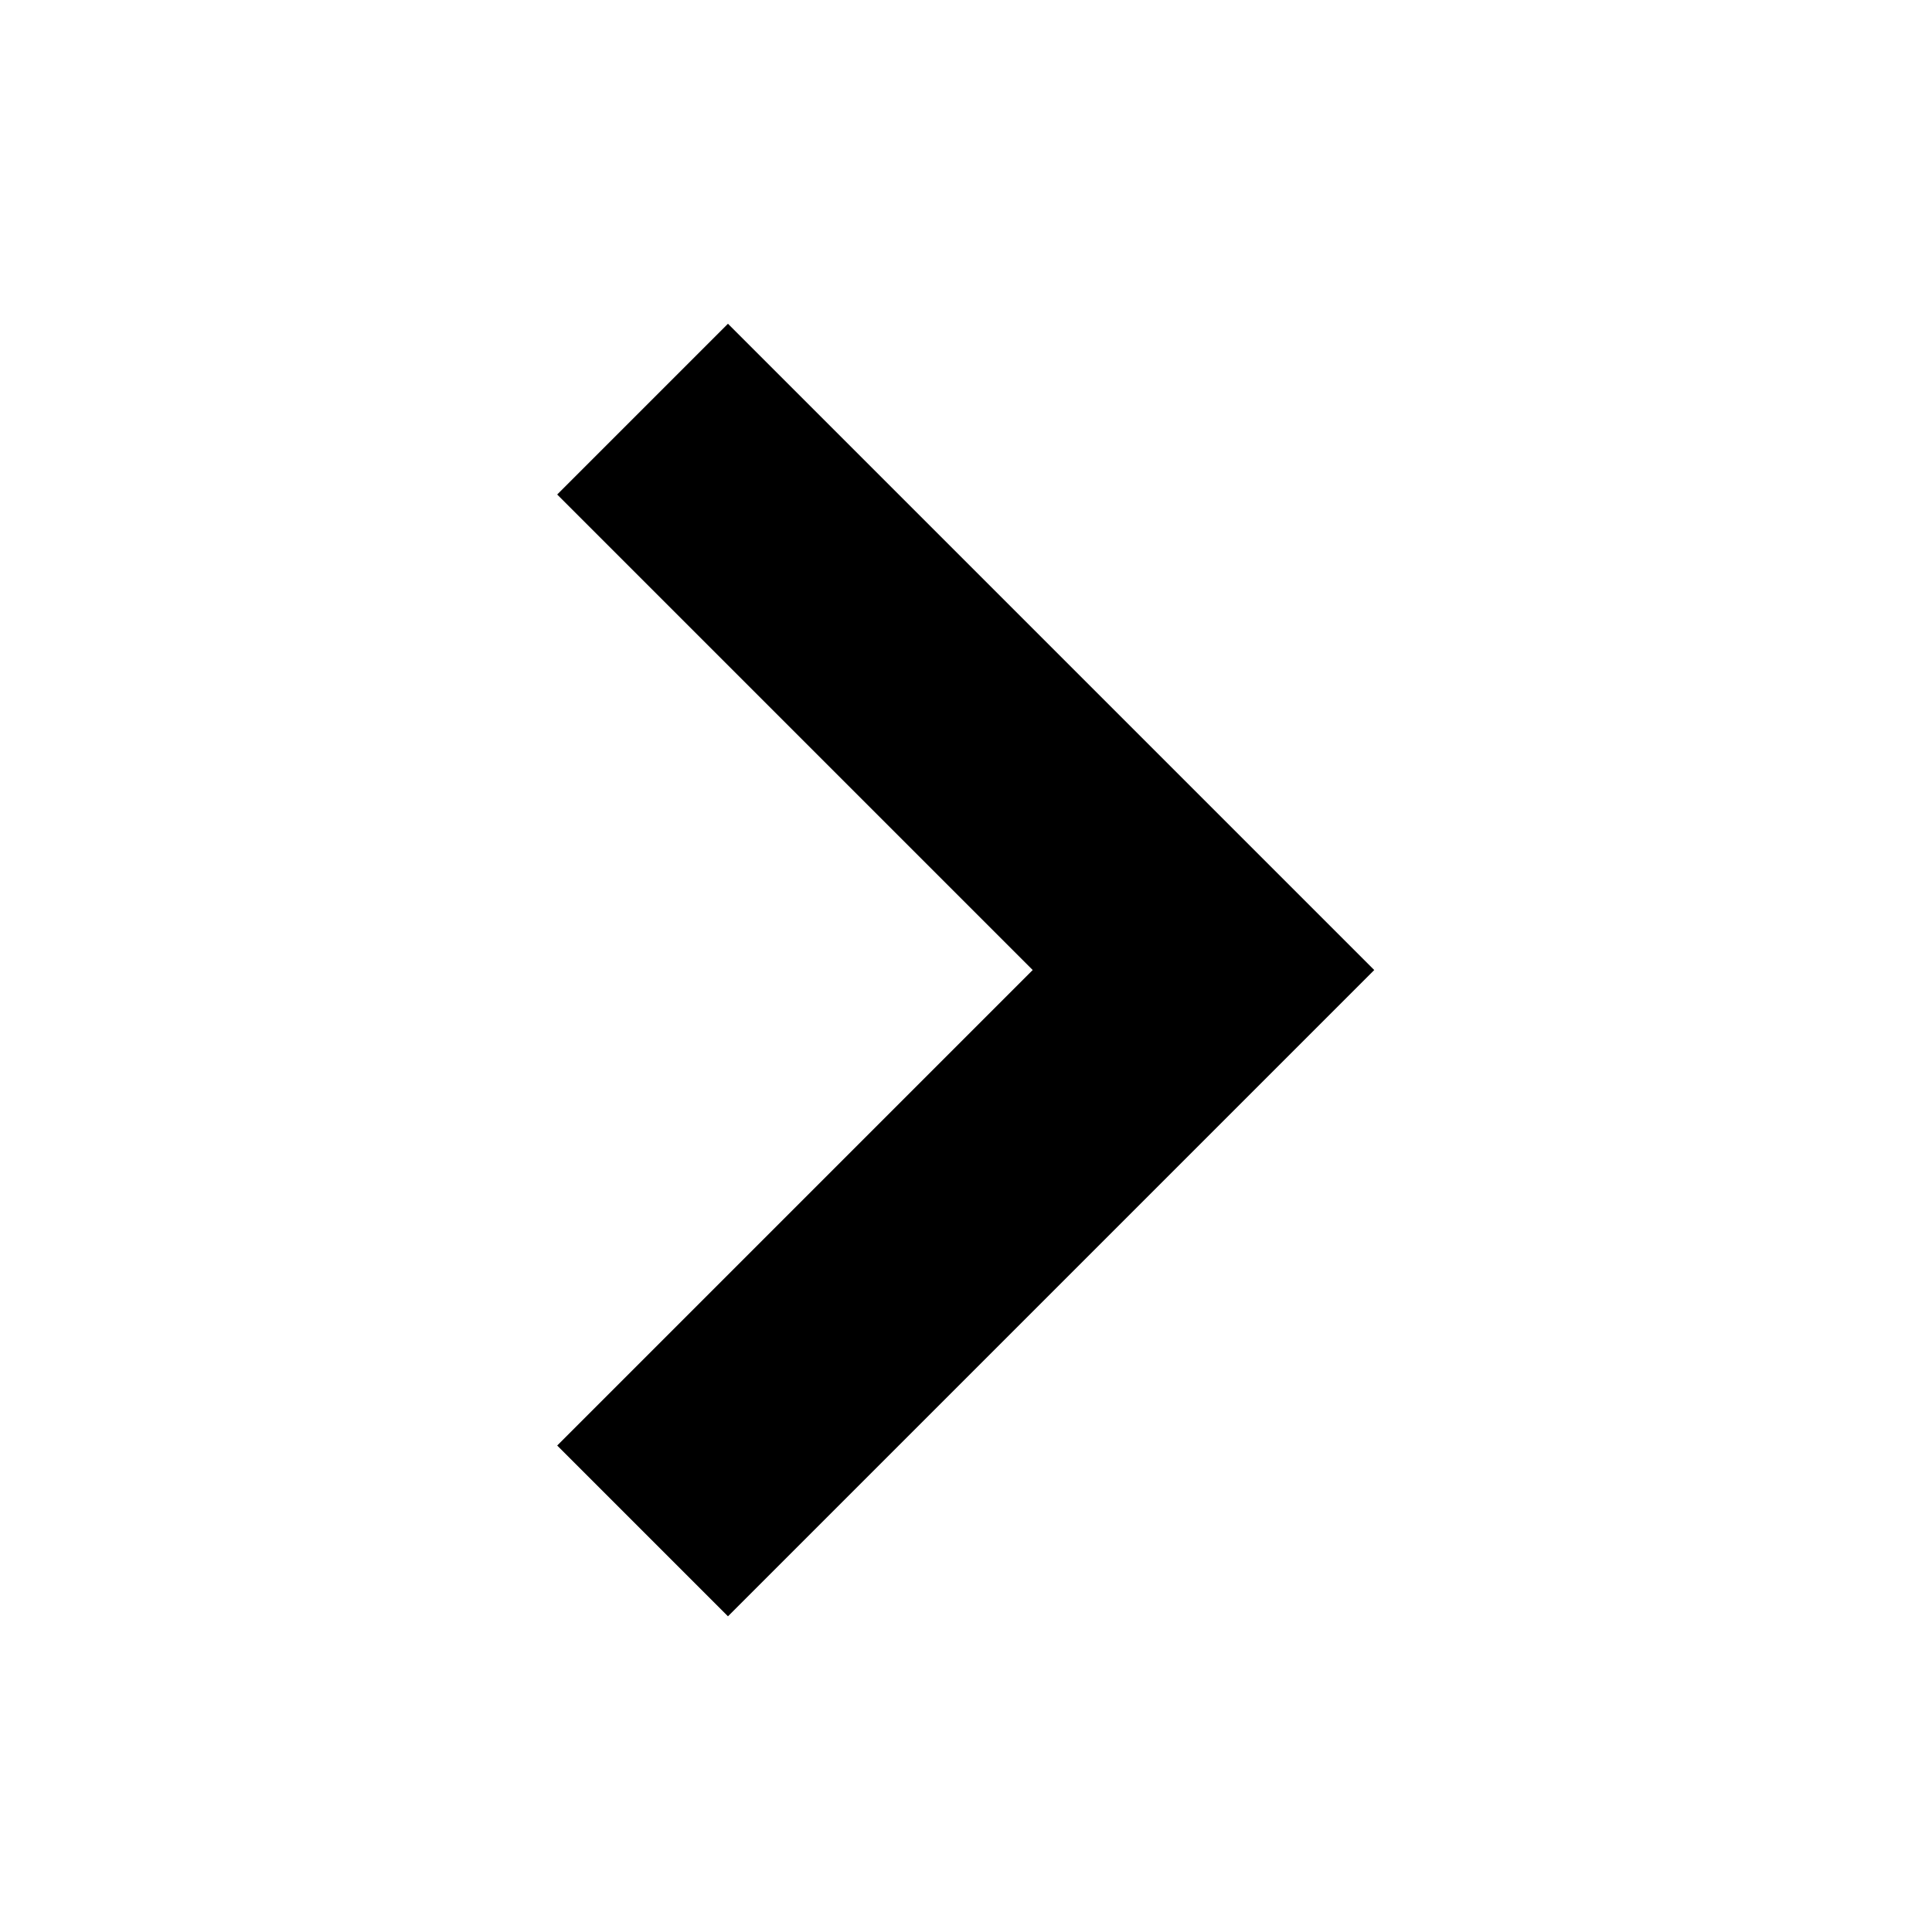
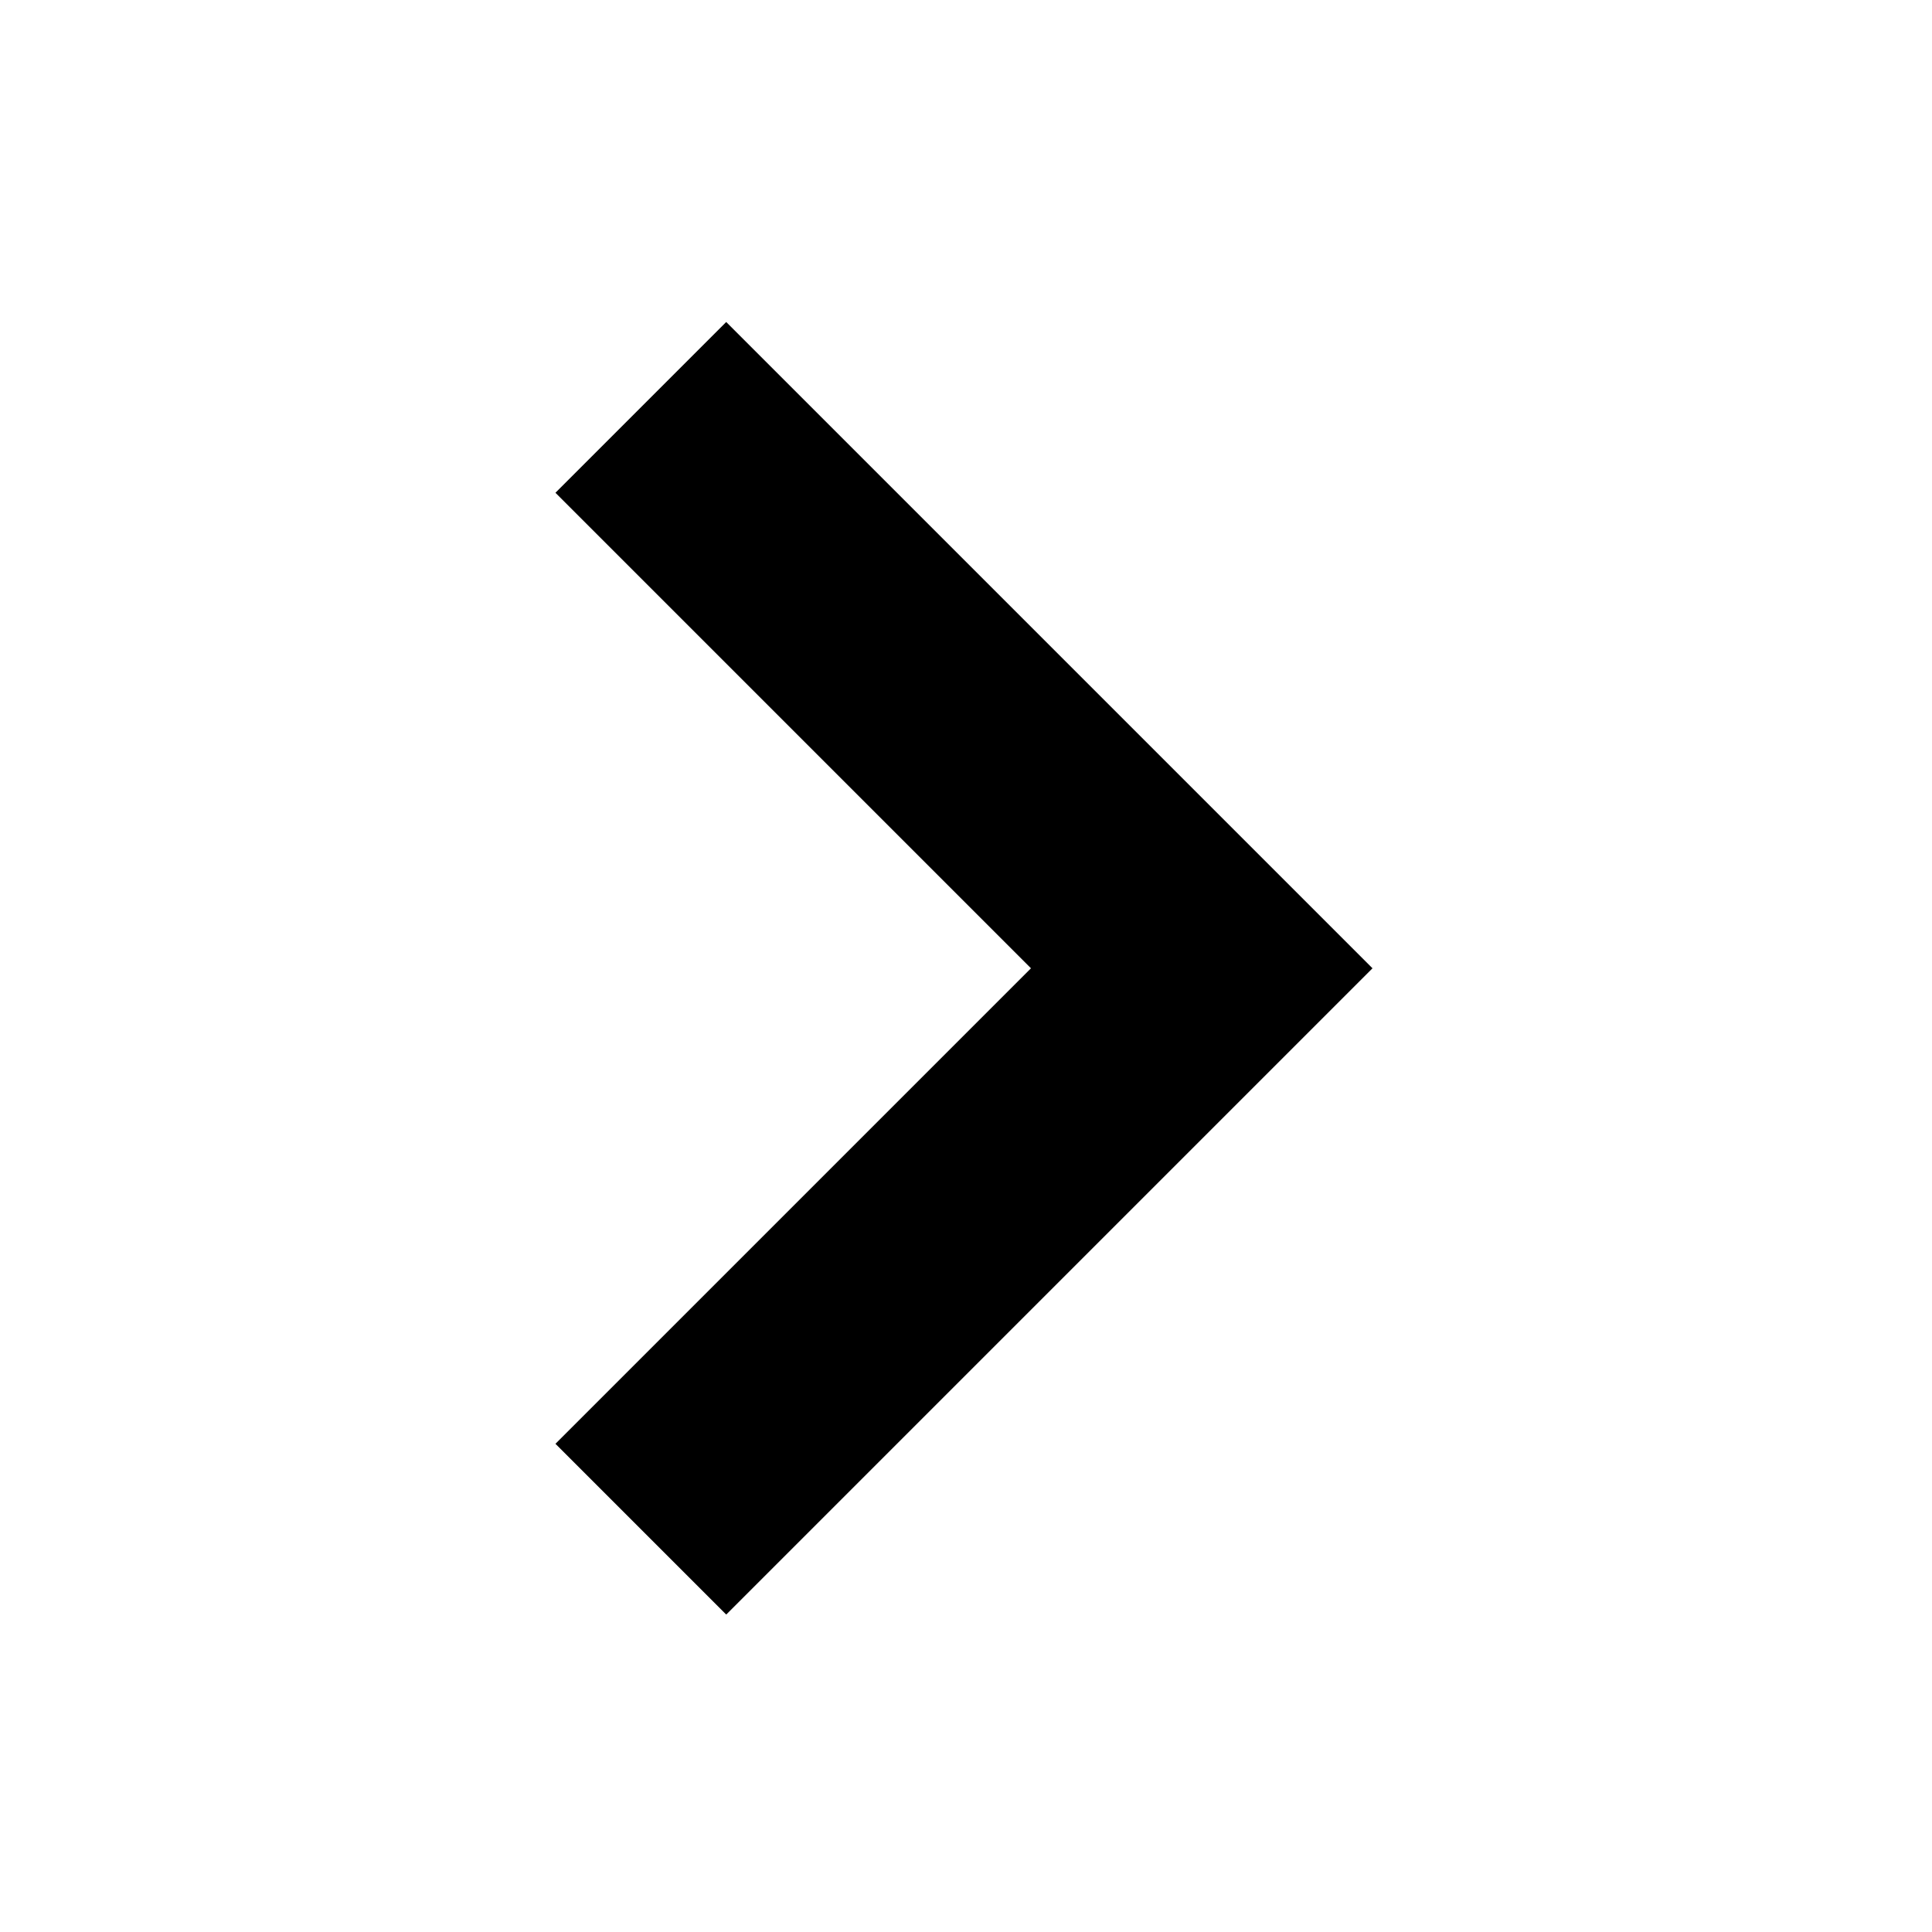
<svg xmlns="http://www.w3.org/2000/svg" width="240" height="240" viewBox="0 0 240 240">
-   <path d="M128.287 120.5l-59.07-59.07L90.43 40.217l80.283 80.283-80.283 80.283-21.213-21.213z" fill-rule="nonzero" />
+   <path d="M128.07 120.283L69 61.213 90.213 40l80.283 80.283-80.283 80.283L69 179.353z" fill-rule="nonzero" />
</svg>
